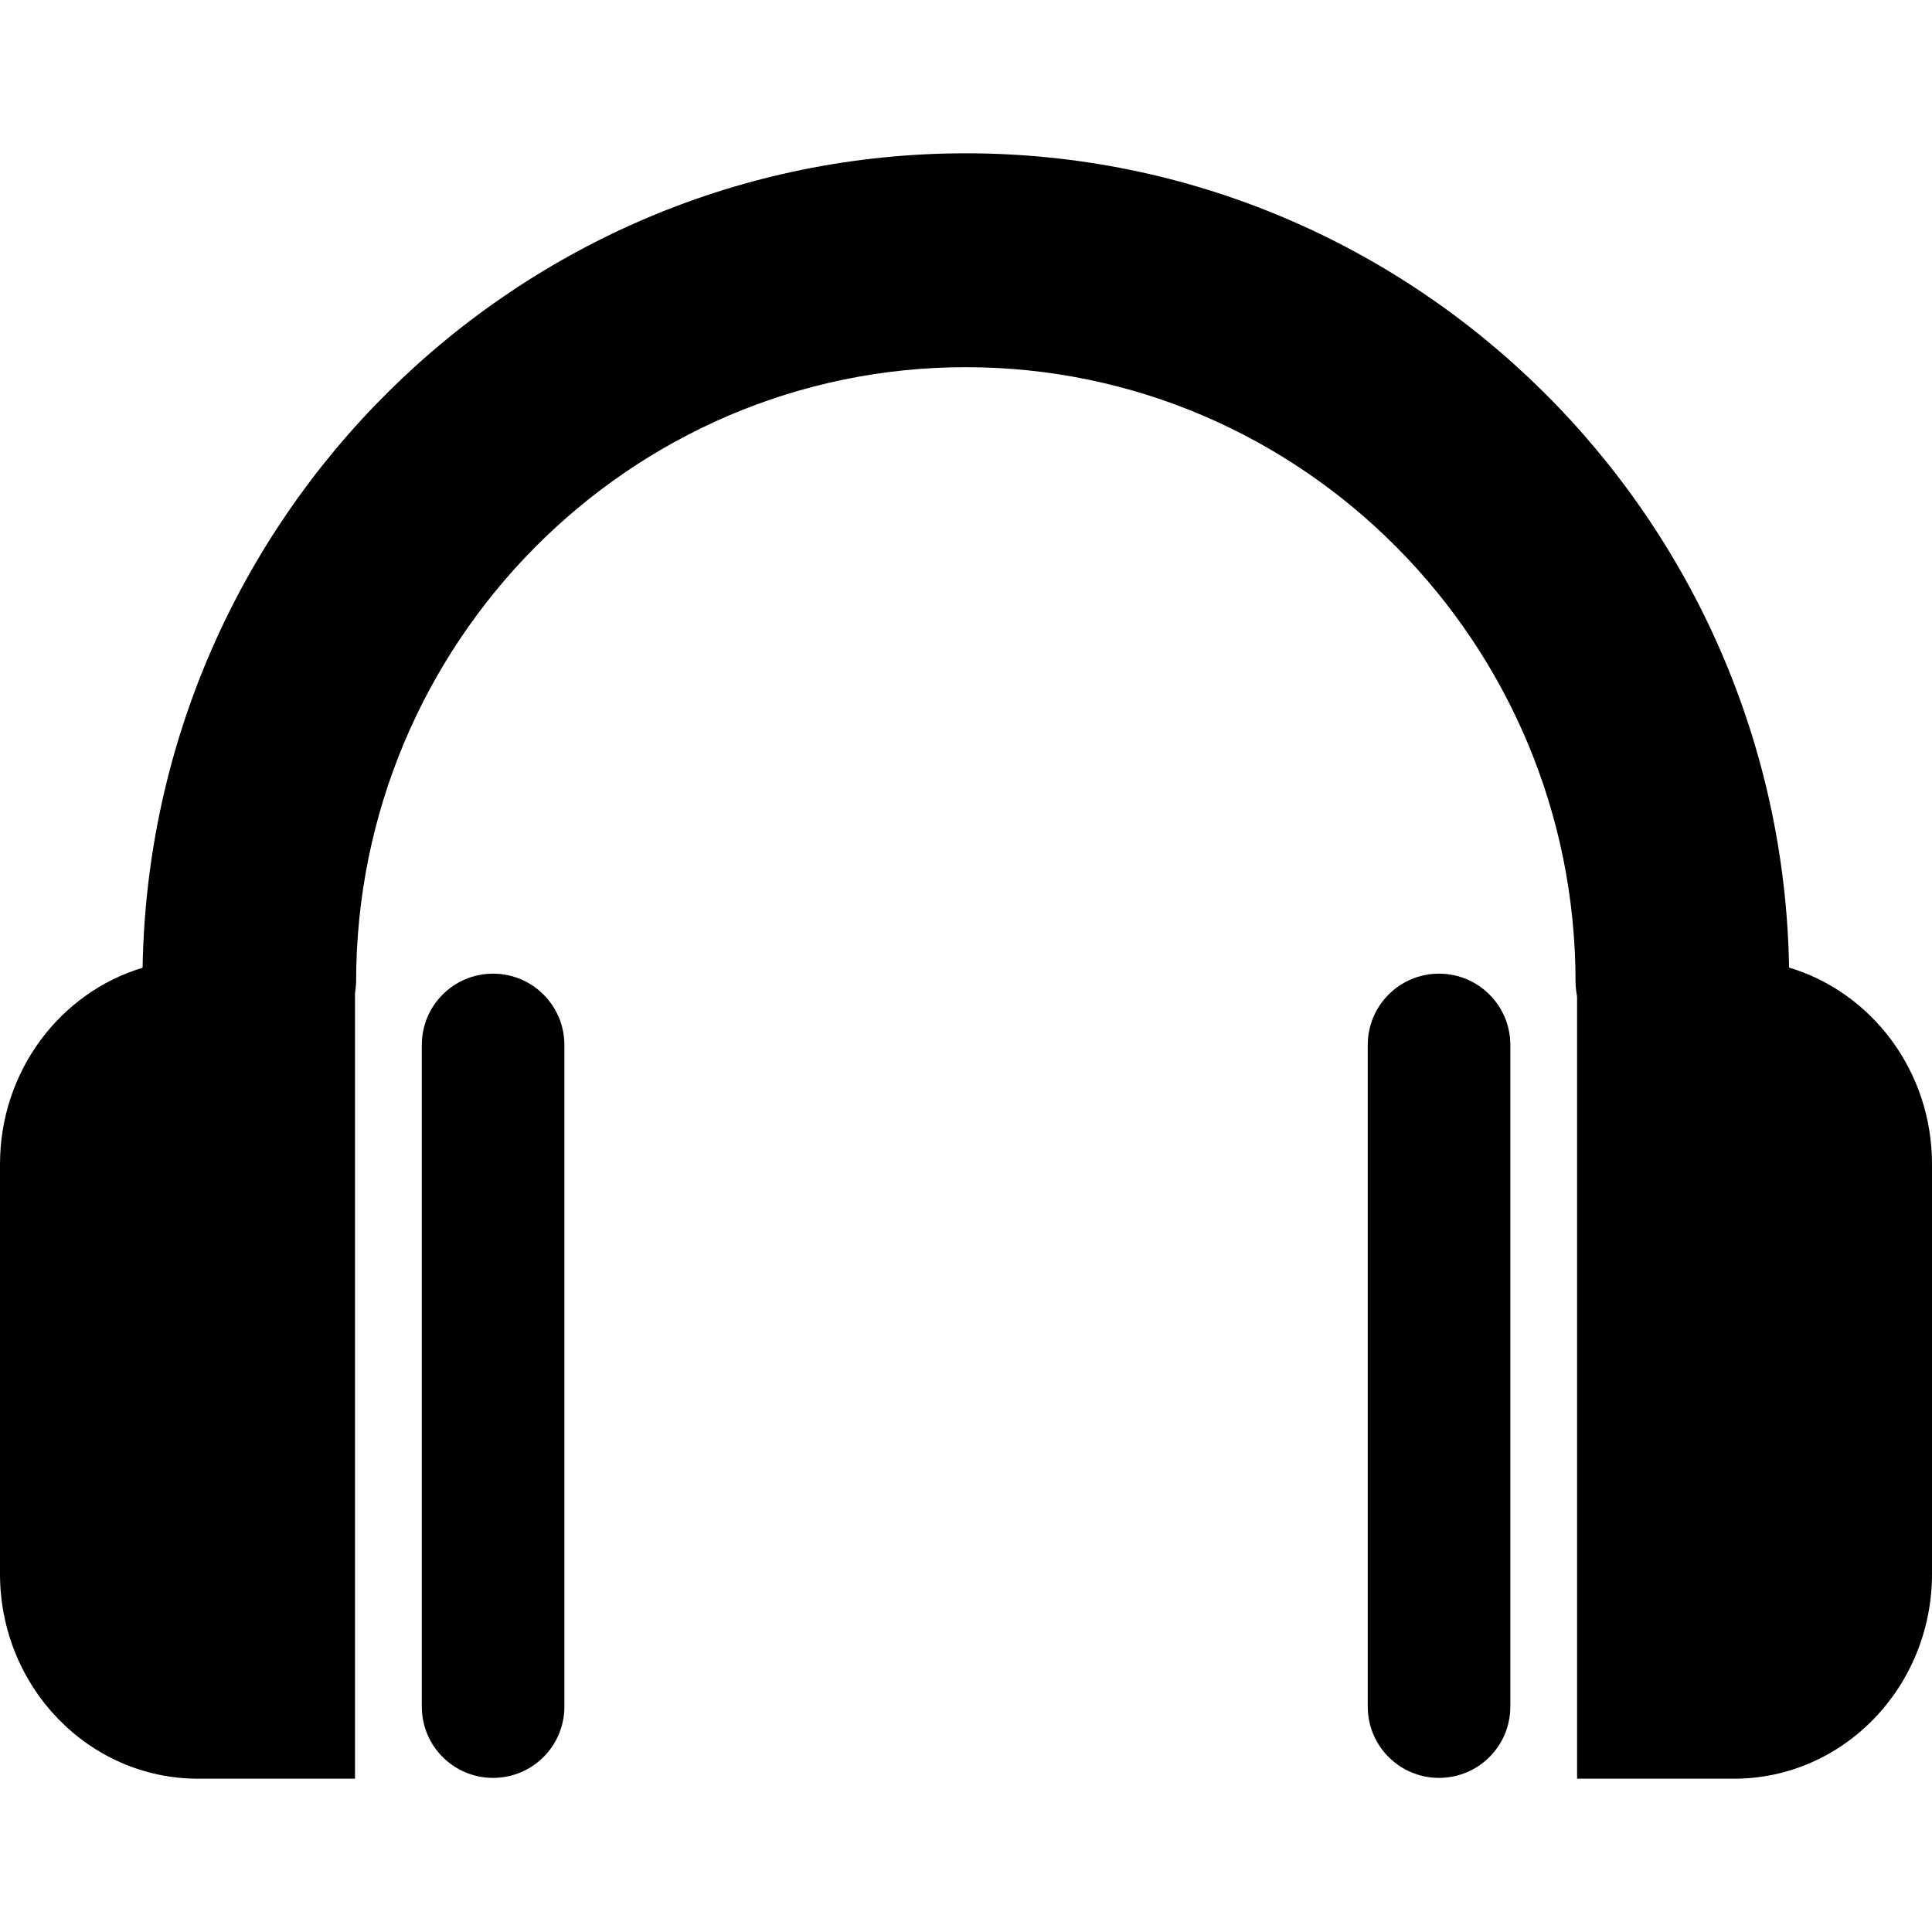
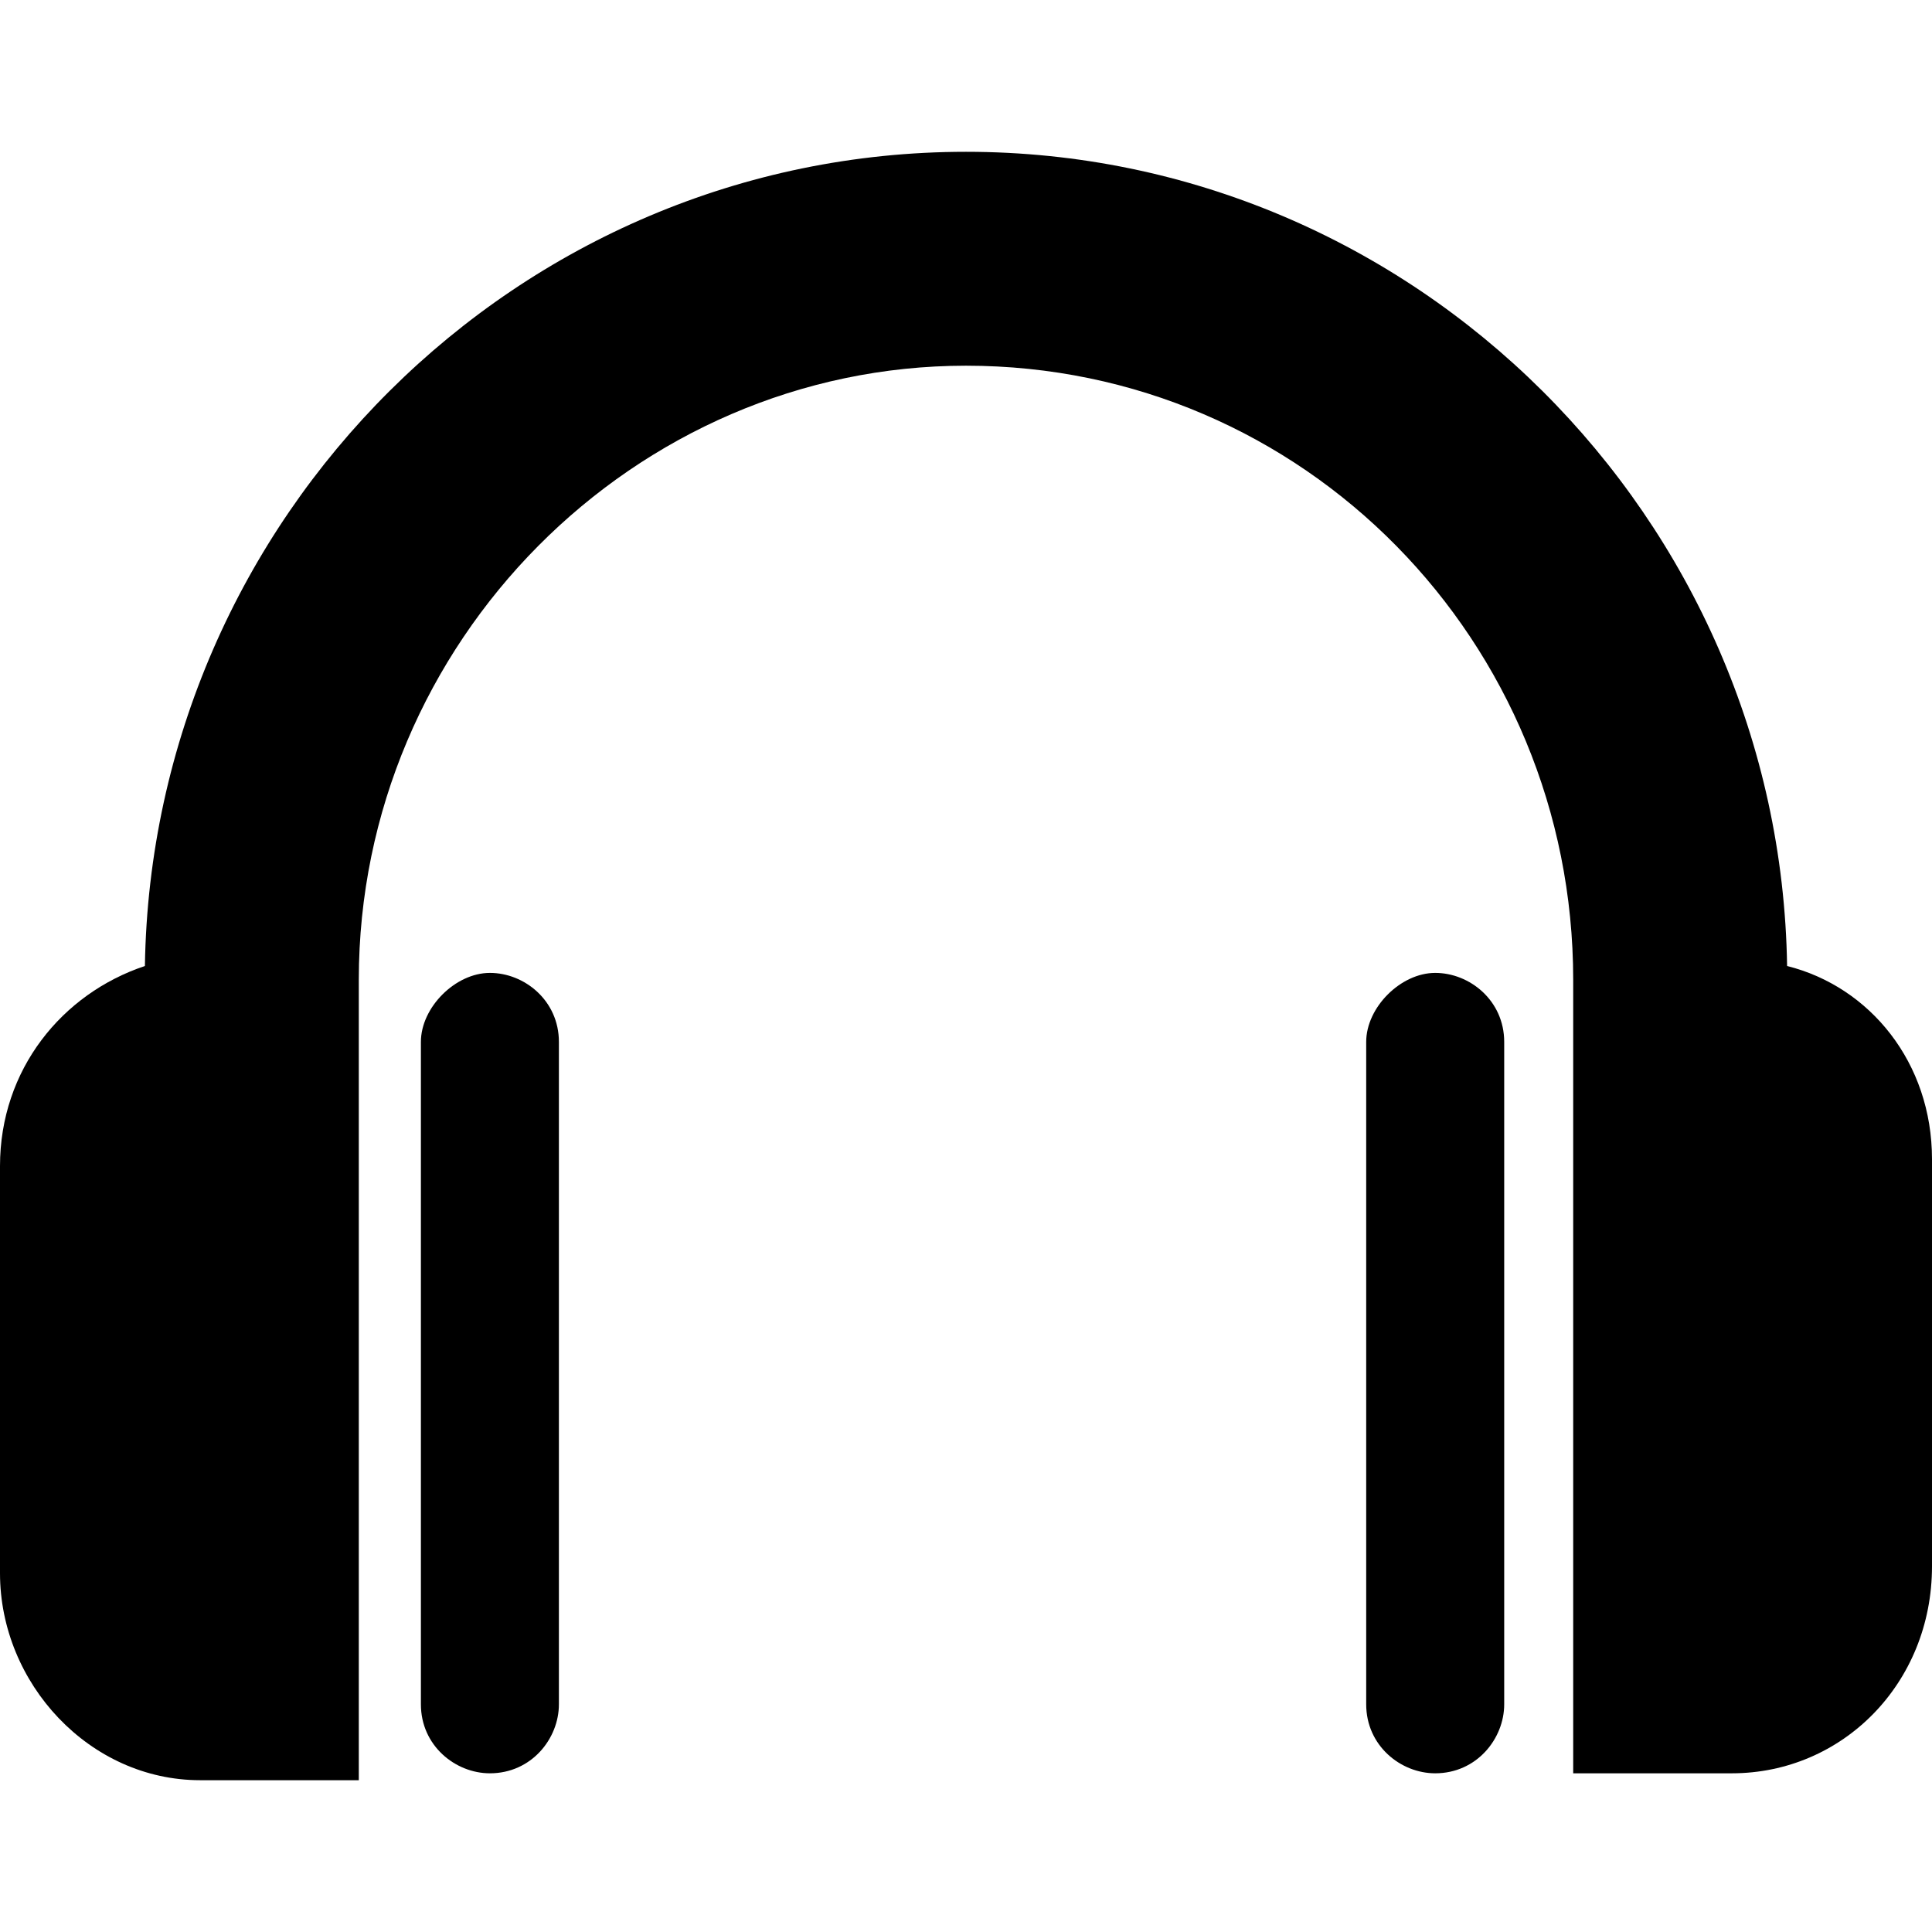
- <svg xmlns="http://www.w3.org/2000/svg" version="1.1" id="Capa_1" x="0px" y="0px" width="28px" height="28px" viewBox="0 0 287.386 287.386" style="enable-background:new 0 0 287.386 287.386;" xml:space="preserve">
+ <svg xmlns="http://www.w3.org/2000/svg" version="1.1" id="Capa_1" x="0px" y="0px" viewBox="0 0 28 28" style="enable-background:new 0 0 28 28;" xml:space="preserve">
+   <style type="text/css">
+ 	.st0{fill:none;stroke:#000000;stroke-width:1.409;stroke-miterlimit:10;}
+ </style>
  <g>
    <g>
-       <path d="M62.743,155.437v98.42c0,5.867,4.741,10.605,10.605,10.605c5.854,0,10.605-4.738,10.605-10.605v-98.42    c0-5.856-4.751-10.605-10.605-10.605C67.484,144.832,62.743,149.576,62.743,155.437z" />
-       <path d="M29.456,264.582h23.351v-116.85c0.064-0.56,0.166-1.119,0.166-1.693c0-50.412,40.69-91.42,90.698-91.42    c50.002,0,90.692,41.008,90.692,91.42c0,0.771,0.113,1.518,0.228,2.263v116.28h23.354c16.254,0,29.442-13.64,29.442-30.469    v-60.936c0-13.878-8.989-25.57-21.261-29.249c-1.129-66.971-55.608-121.124-122.45-121.124    c-66.86,0-121.347,54.158-122.465,121.15C8.956,147.638,0,159.32,0,173.187v60.926C0,250.932,13.187,264.582,29.456,264.582z" />
-       <path d="M203.454,155.437v98.42c0,5.867,4.748,10.605,10.604,10.605s10.604-4.738,10.604-10.605v-98.42    c0-5.856-4.748-10.605-10.604-10.605C208.191,144.832,203.454,149.576,203.454,155.437z" />
+       <path d="M6.1,15.1v9.6c0,0.6,0.5,1,1,1c0.6,0,1-0.5,1-1v-9.6c0-0.6-0.5-1-1-1C6.6,14.1,6.1,14.6,6.1,15.1z" />
+       <path d="M2.9,25.8h2.3V14.4c0-0.1,0-0.1,0-0.2c0-4.9,4-8.9,8.8-8.9c4.9,0,8.8,4,8.8,8.9c0,0.1,0,0.1,0,0.2v11.3h2.3 c1.6,0,2.9-1.3,2.9-3v-5.9c0-1.4-0.9-2.5-2.1-2.8C25.8,7.5,20.5,2.2,14,2.2C7.5,2.2,2.2,7.5,2.1,14C0.9,14.4,0,15.5,0,16.9v5.9 C0,24.4,1.3,25.8,2.9,25.8z" />
+       <path d="M19.8,15.1v9.6c0,0.6,0.5,1,1,1c0.6,0,1-0.5,1-1v-9.6c0-0.6-0.5-1-1-1C20.3,14.1,19.8,14.6,19.8,15.1z" />
    </g>
  </g>
  <g>
- </g>
-   <g>
- </g>
-   <g>
- </g>
-   <g>
- </g>
-   <g>
- </g>
-   <g>
- </g>
-   <g>
- </g>
-   <g>
- </g>
-   <g>
- </g>
-   <g>
- </g>
-   <g>
- </g>
-   <g>
- </g>
-   <g>
- </g>
-   <g>
- </g>
-   <g>
- </g>
+     <path d="M-24.4-15.8L-24.4-15.8c-0.2,0-0.3-0.2-0.3-0.4l0.4-3.9c0-0.2,0.2-0.3,0.4-0.3l0,0c0.4,0,0.7,0.4,0.7,0.9l-0.3,3.1 C-23.6-16-24-15.7-24.4-15.8z" />
+     <path d="M-26.3-16l-0.5-0.1c-0.3,0-0.6-0.3-0.5-0.7l0.4-3.5c0-0.3,0.3-0.5,0.6-0.5l0.6,0.1L-26.3-16z" />
+     <path class="st0" d="M-34.6-15.8l-0.6-5.6c0-3,2.4-5.4,5.4-5.4s5.4,2.4,5.4,5.4l-0.6,5.6" />
+     <path d="M-35.3-15.8L-35.3-15.8c0.2,0,0.3-0.2,0.3-0.4l-0.4-3.9c0-0.2-0.2-0.3-0.4-0.3h0c-0.4,0-0.7,0.4-0.7,0.9l0.3,3.1 C-36.1-16-35.7-15.7-35.3-15.8z" />
+     <path d="M-33.4-16l0.5-0.1c0.3,0,0.6-0.3,0.5-0.7l-0.4-3.5c0-0.3-0.3-0.5-0.6-0.5l-0.6,0.1L-33.4-16z" />
+   </g>
</svg>
